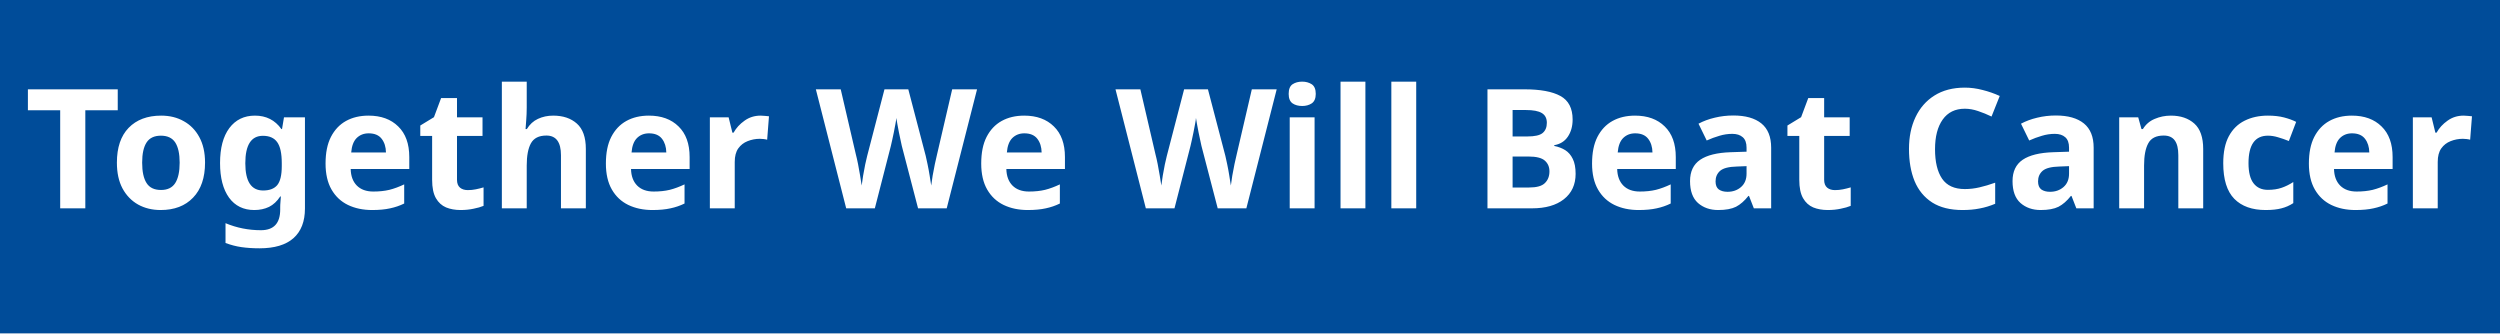
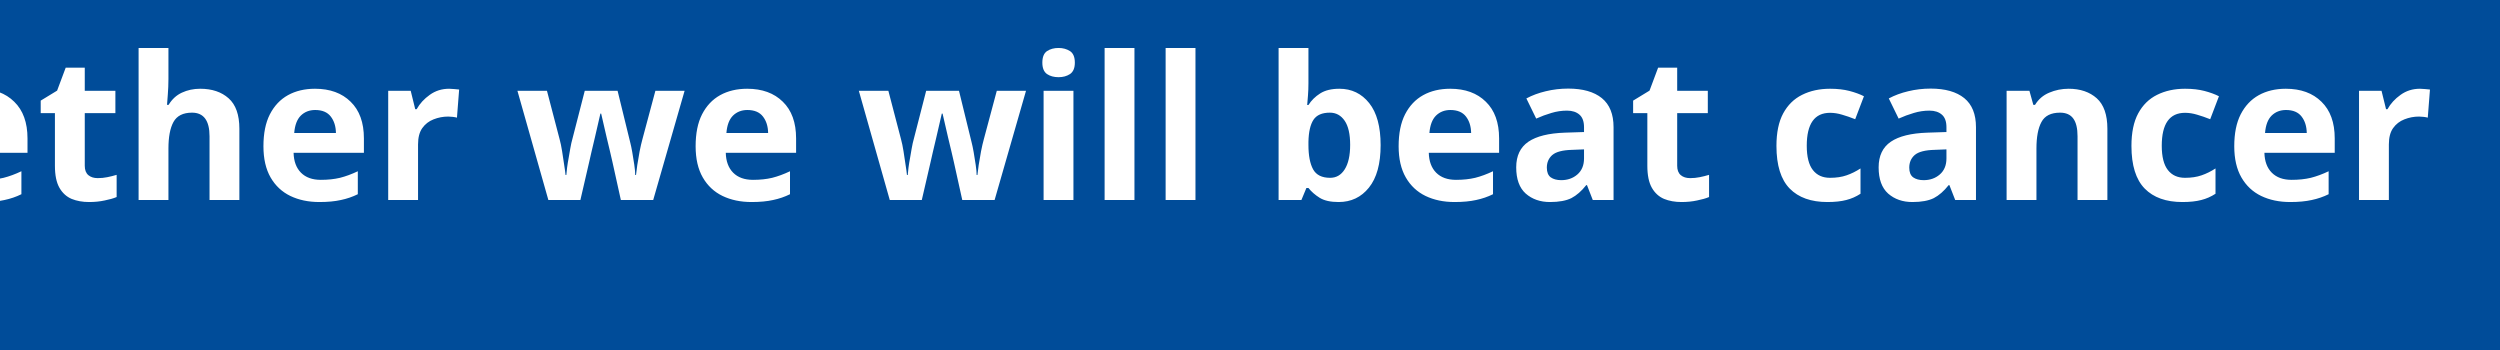
- <svg xmlns="http://www.w3.org/2000/svg" width="300" height="40" viewBox="0 0 300 40">
+ <svg xmlns="http://www.w3.org/2000/svg" width="250" height="35" viewBox="0 0 250 35">
  <style>.big { font: bold 20px sans-serif; }</style>
-   <rect width="300" height="40" style="fill:#004C99" />
-   <text x="150" y="25" class="big" fill="#ffffff" text-anchor="middle">Together We Will Beat Cancer</text>
+   <rect width="250" height="35" style="fill:#004C99" />
+   <text x="100" y="20" class="big" fill="#ffffff" text-anchor="middle">Together we will beat cancer</text>
</svg>
